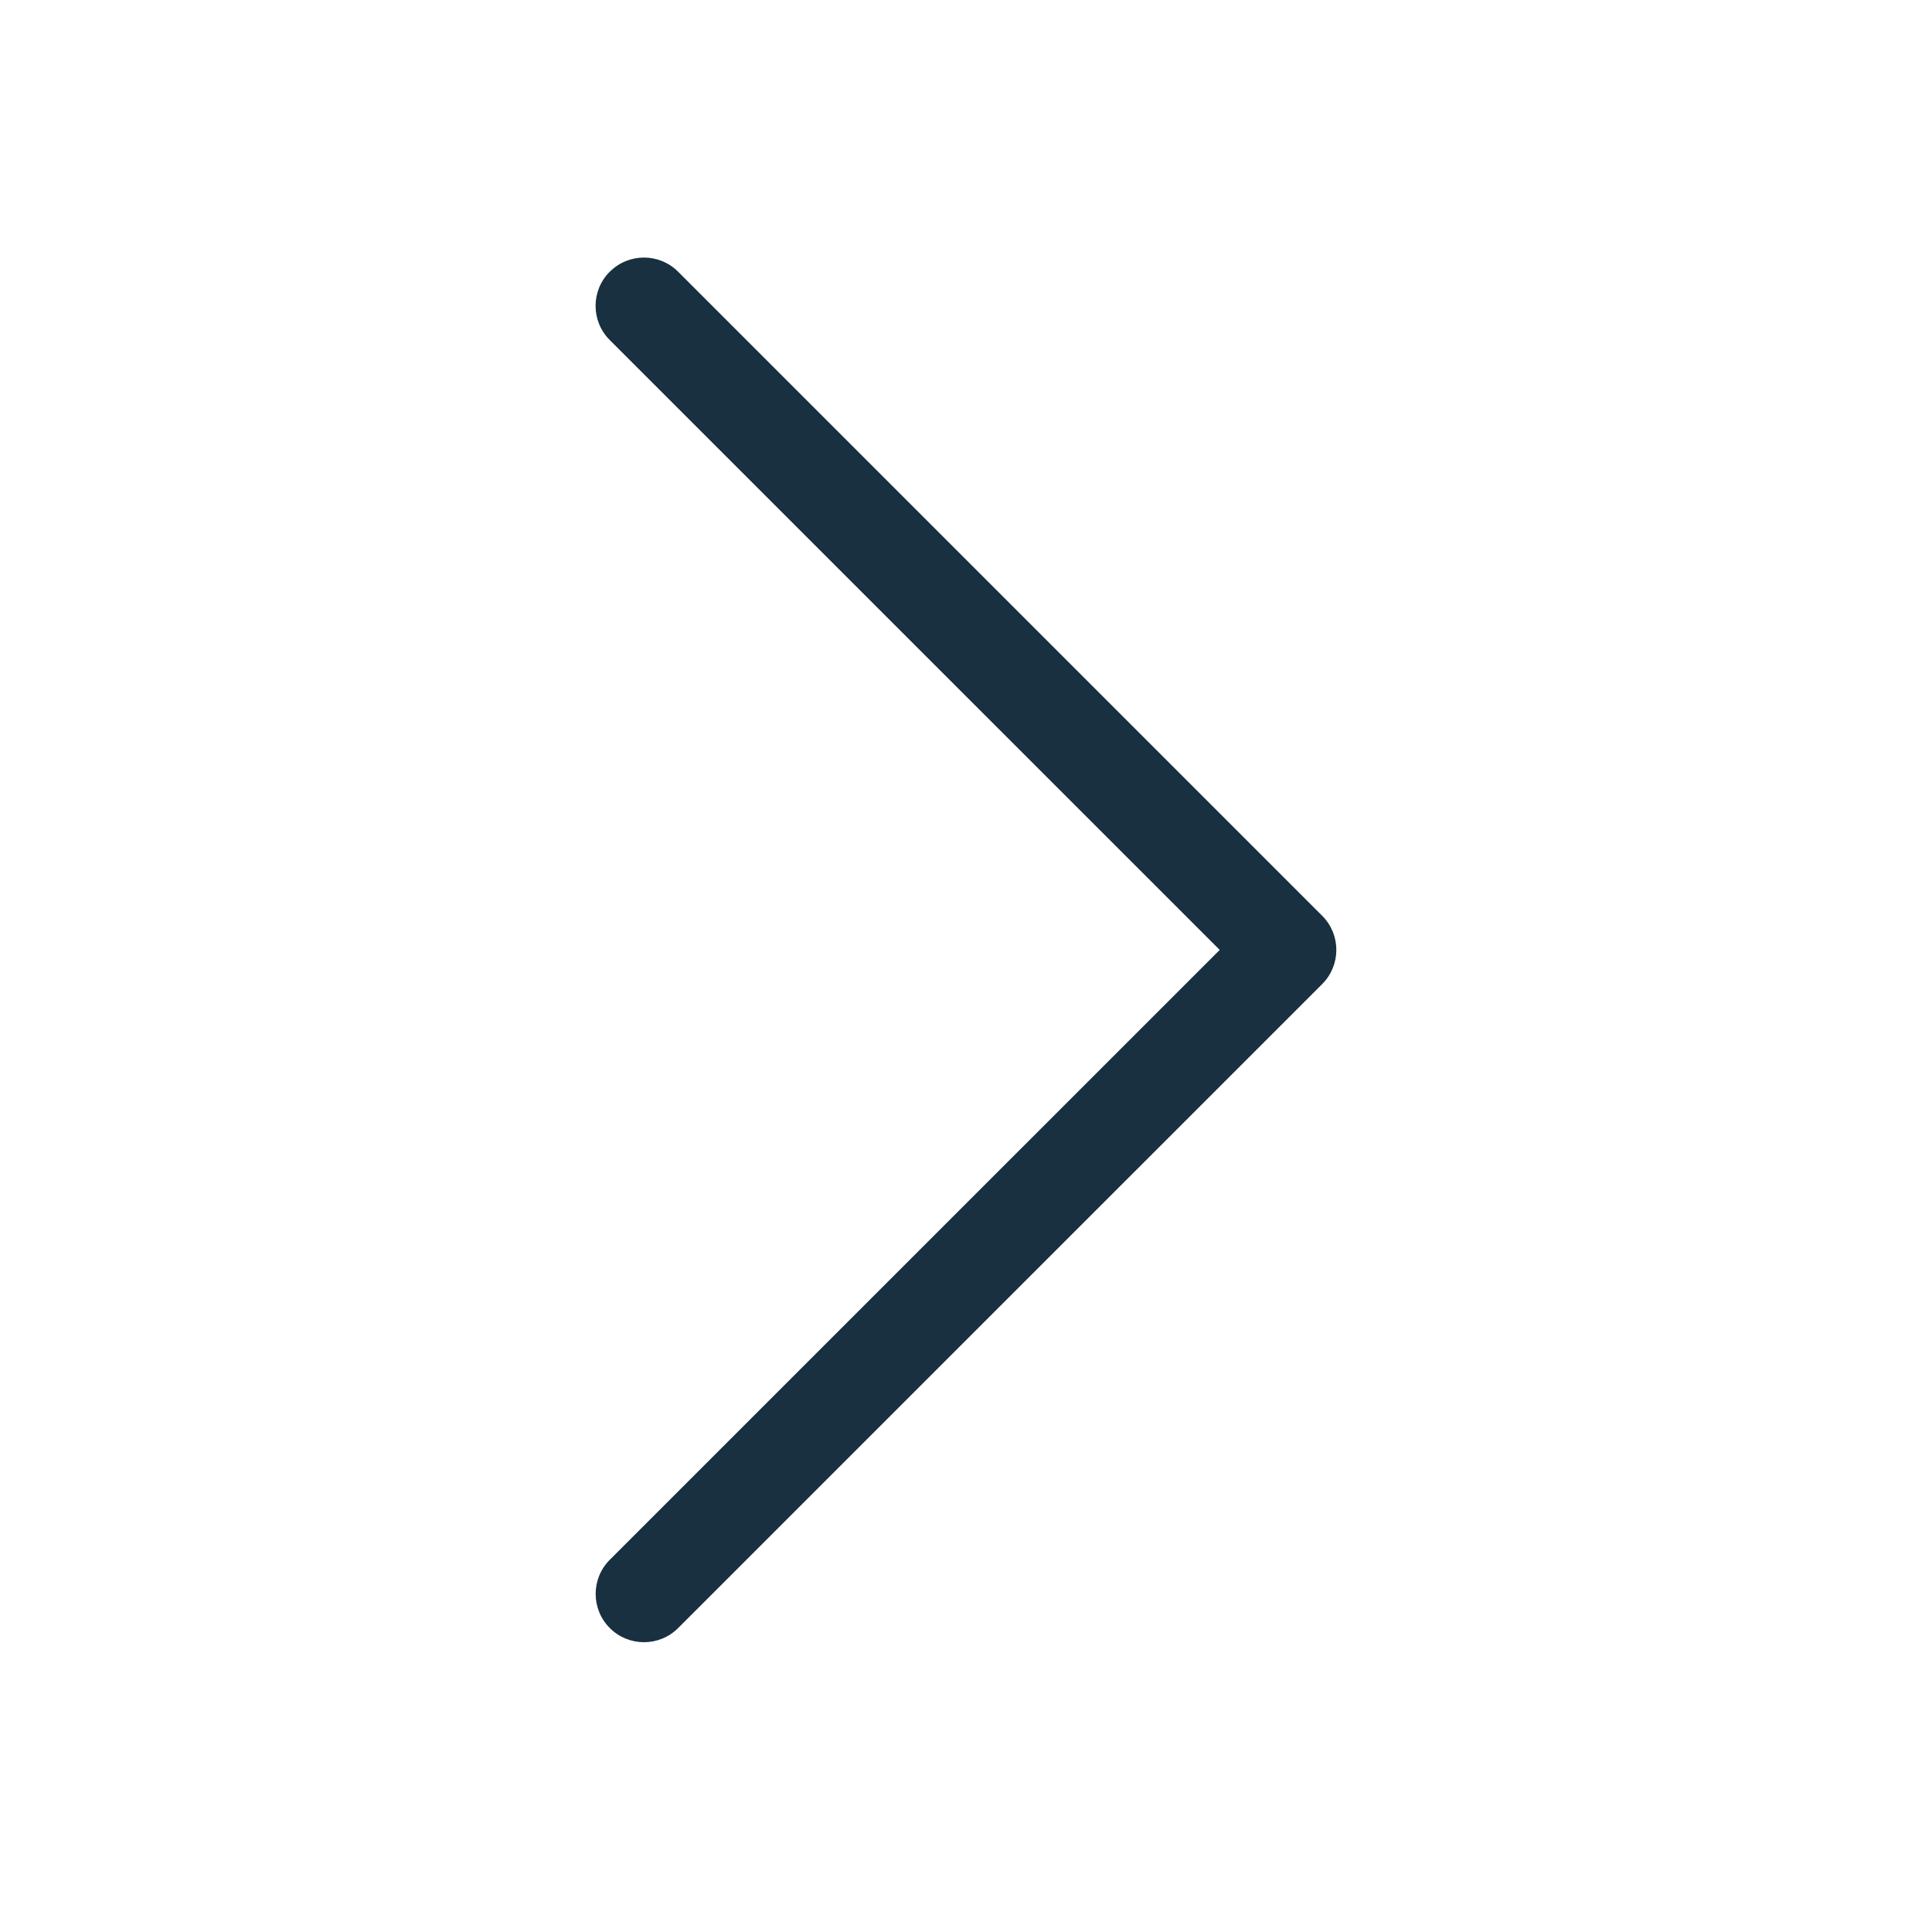
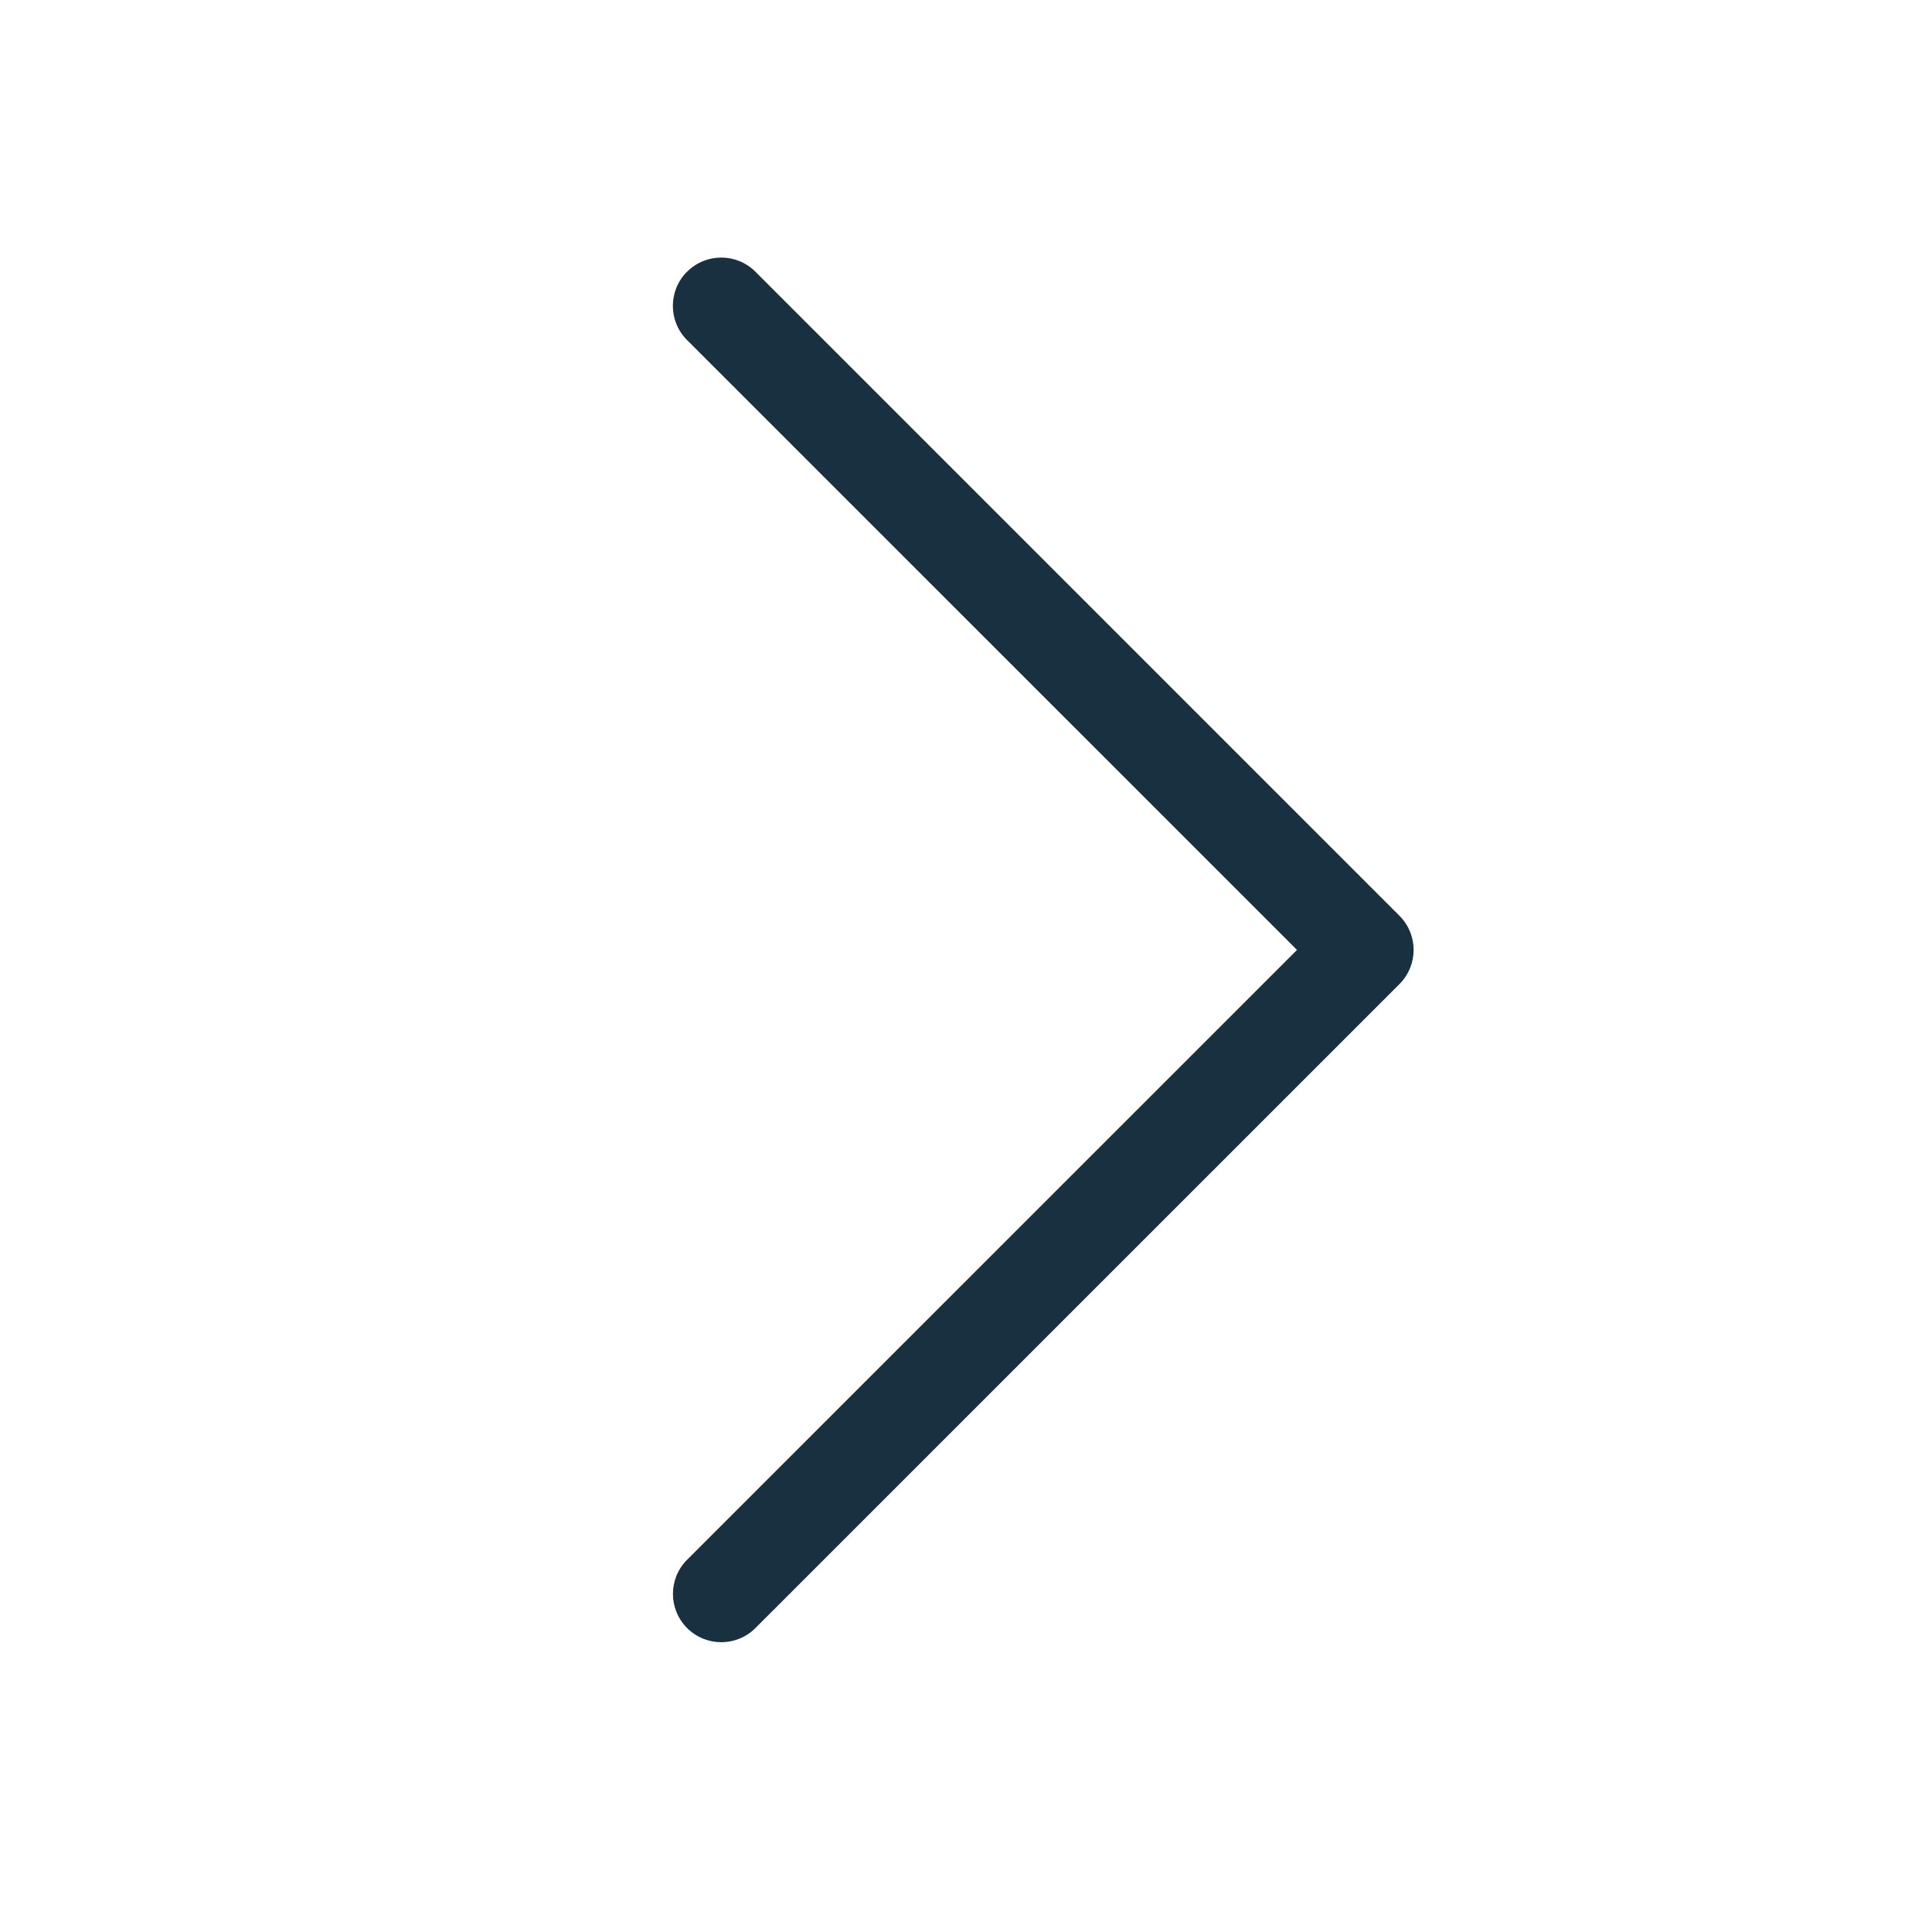
<svg width="25" height="25" viewBox="0 0 25 25" fill="none">
  <g id="caret_right">
-     <path fill-rule="evenodd" clip-rule="evenodd" d="M7.891 3.516a.625.625 0 0 1 .884 0l8.334 8.334a.625.625 0 0 1 0 .884l-8.334 8.333a.625.625 0 0 1-.884-.884l7.892-7.891L7.89 4.4a.625.625 0 0 1 0-.884Z" fill="#18303F" id="iconDefault" />
+     <path fill-rule="evenodd" clip-rule="evenodd" d="M8.891 3.516a.625.625 0 0 1 .884 0l8.334 8.334a.625.625 0 0 1 0 .884l-8.334 8.333a.625.625 0 0 1-.884-.884l7.892-7.891L8.89 4.4a.625.625 0 0 1 0-.884Z" fill="#18303F" id="iconDefault" />
  </g>
</svg>
